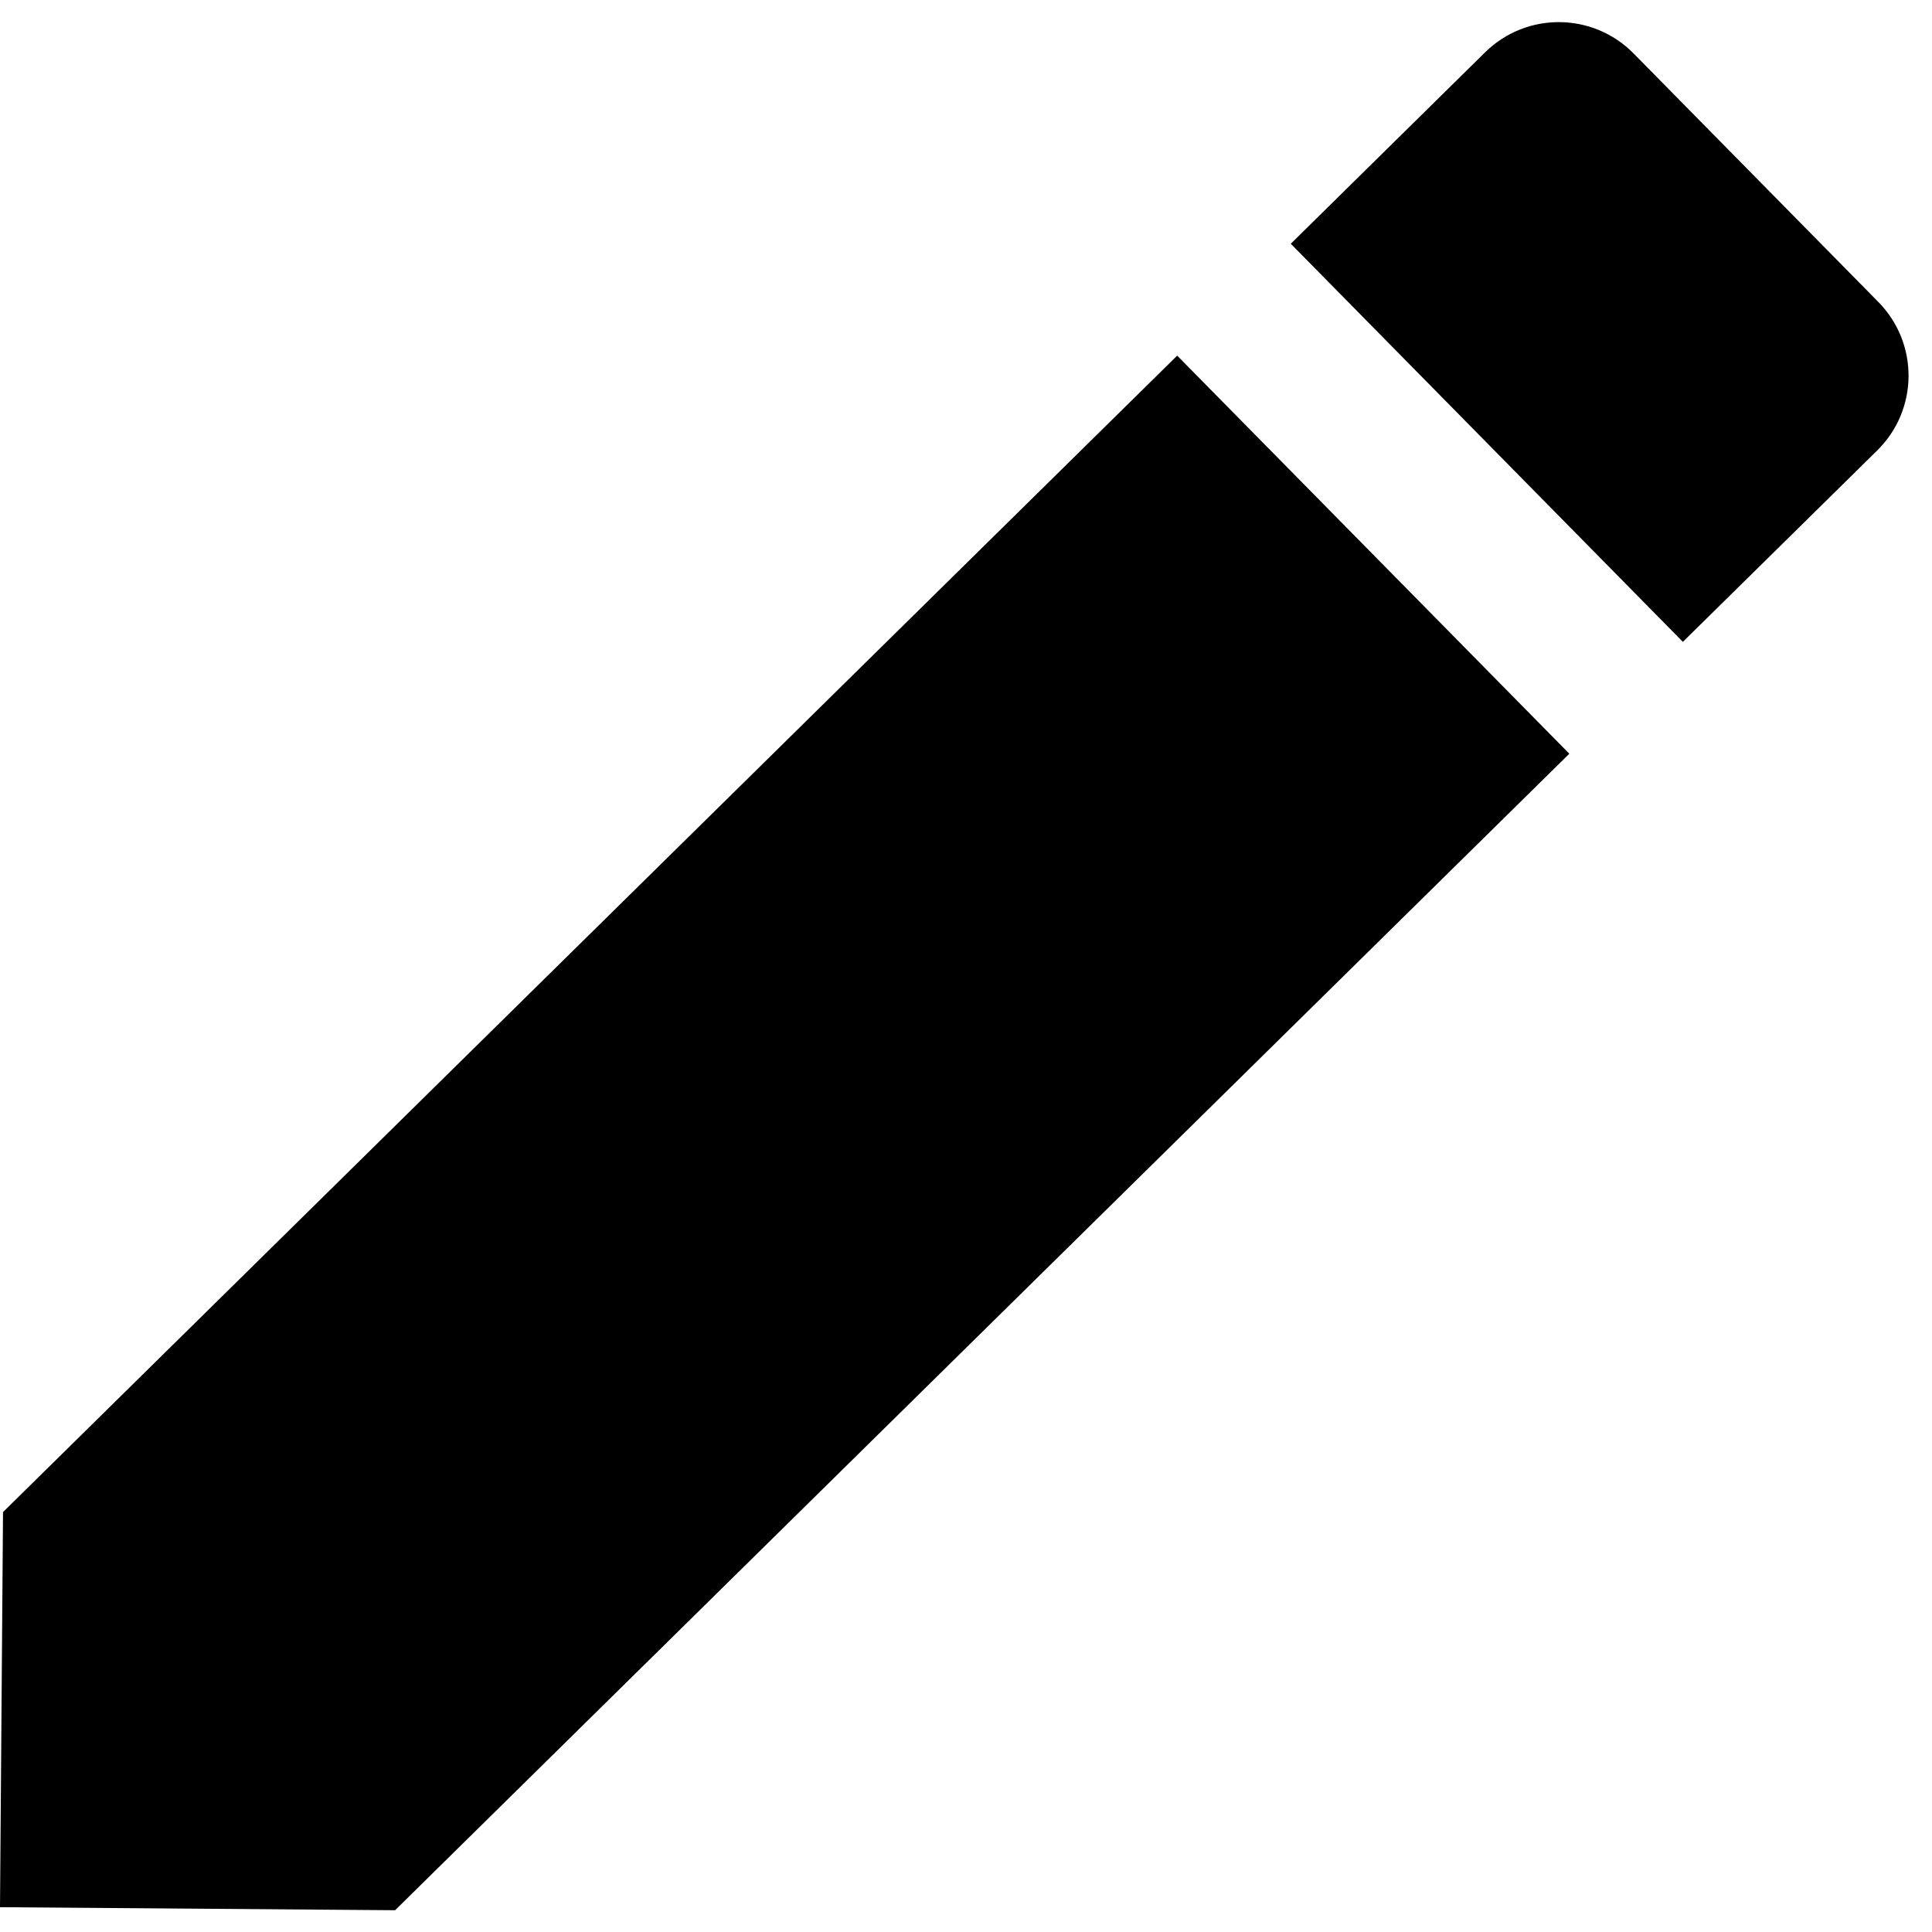
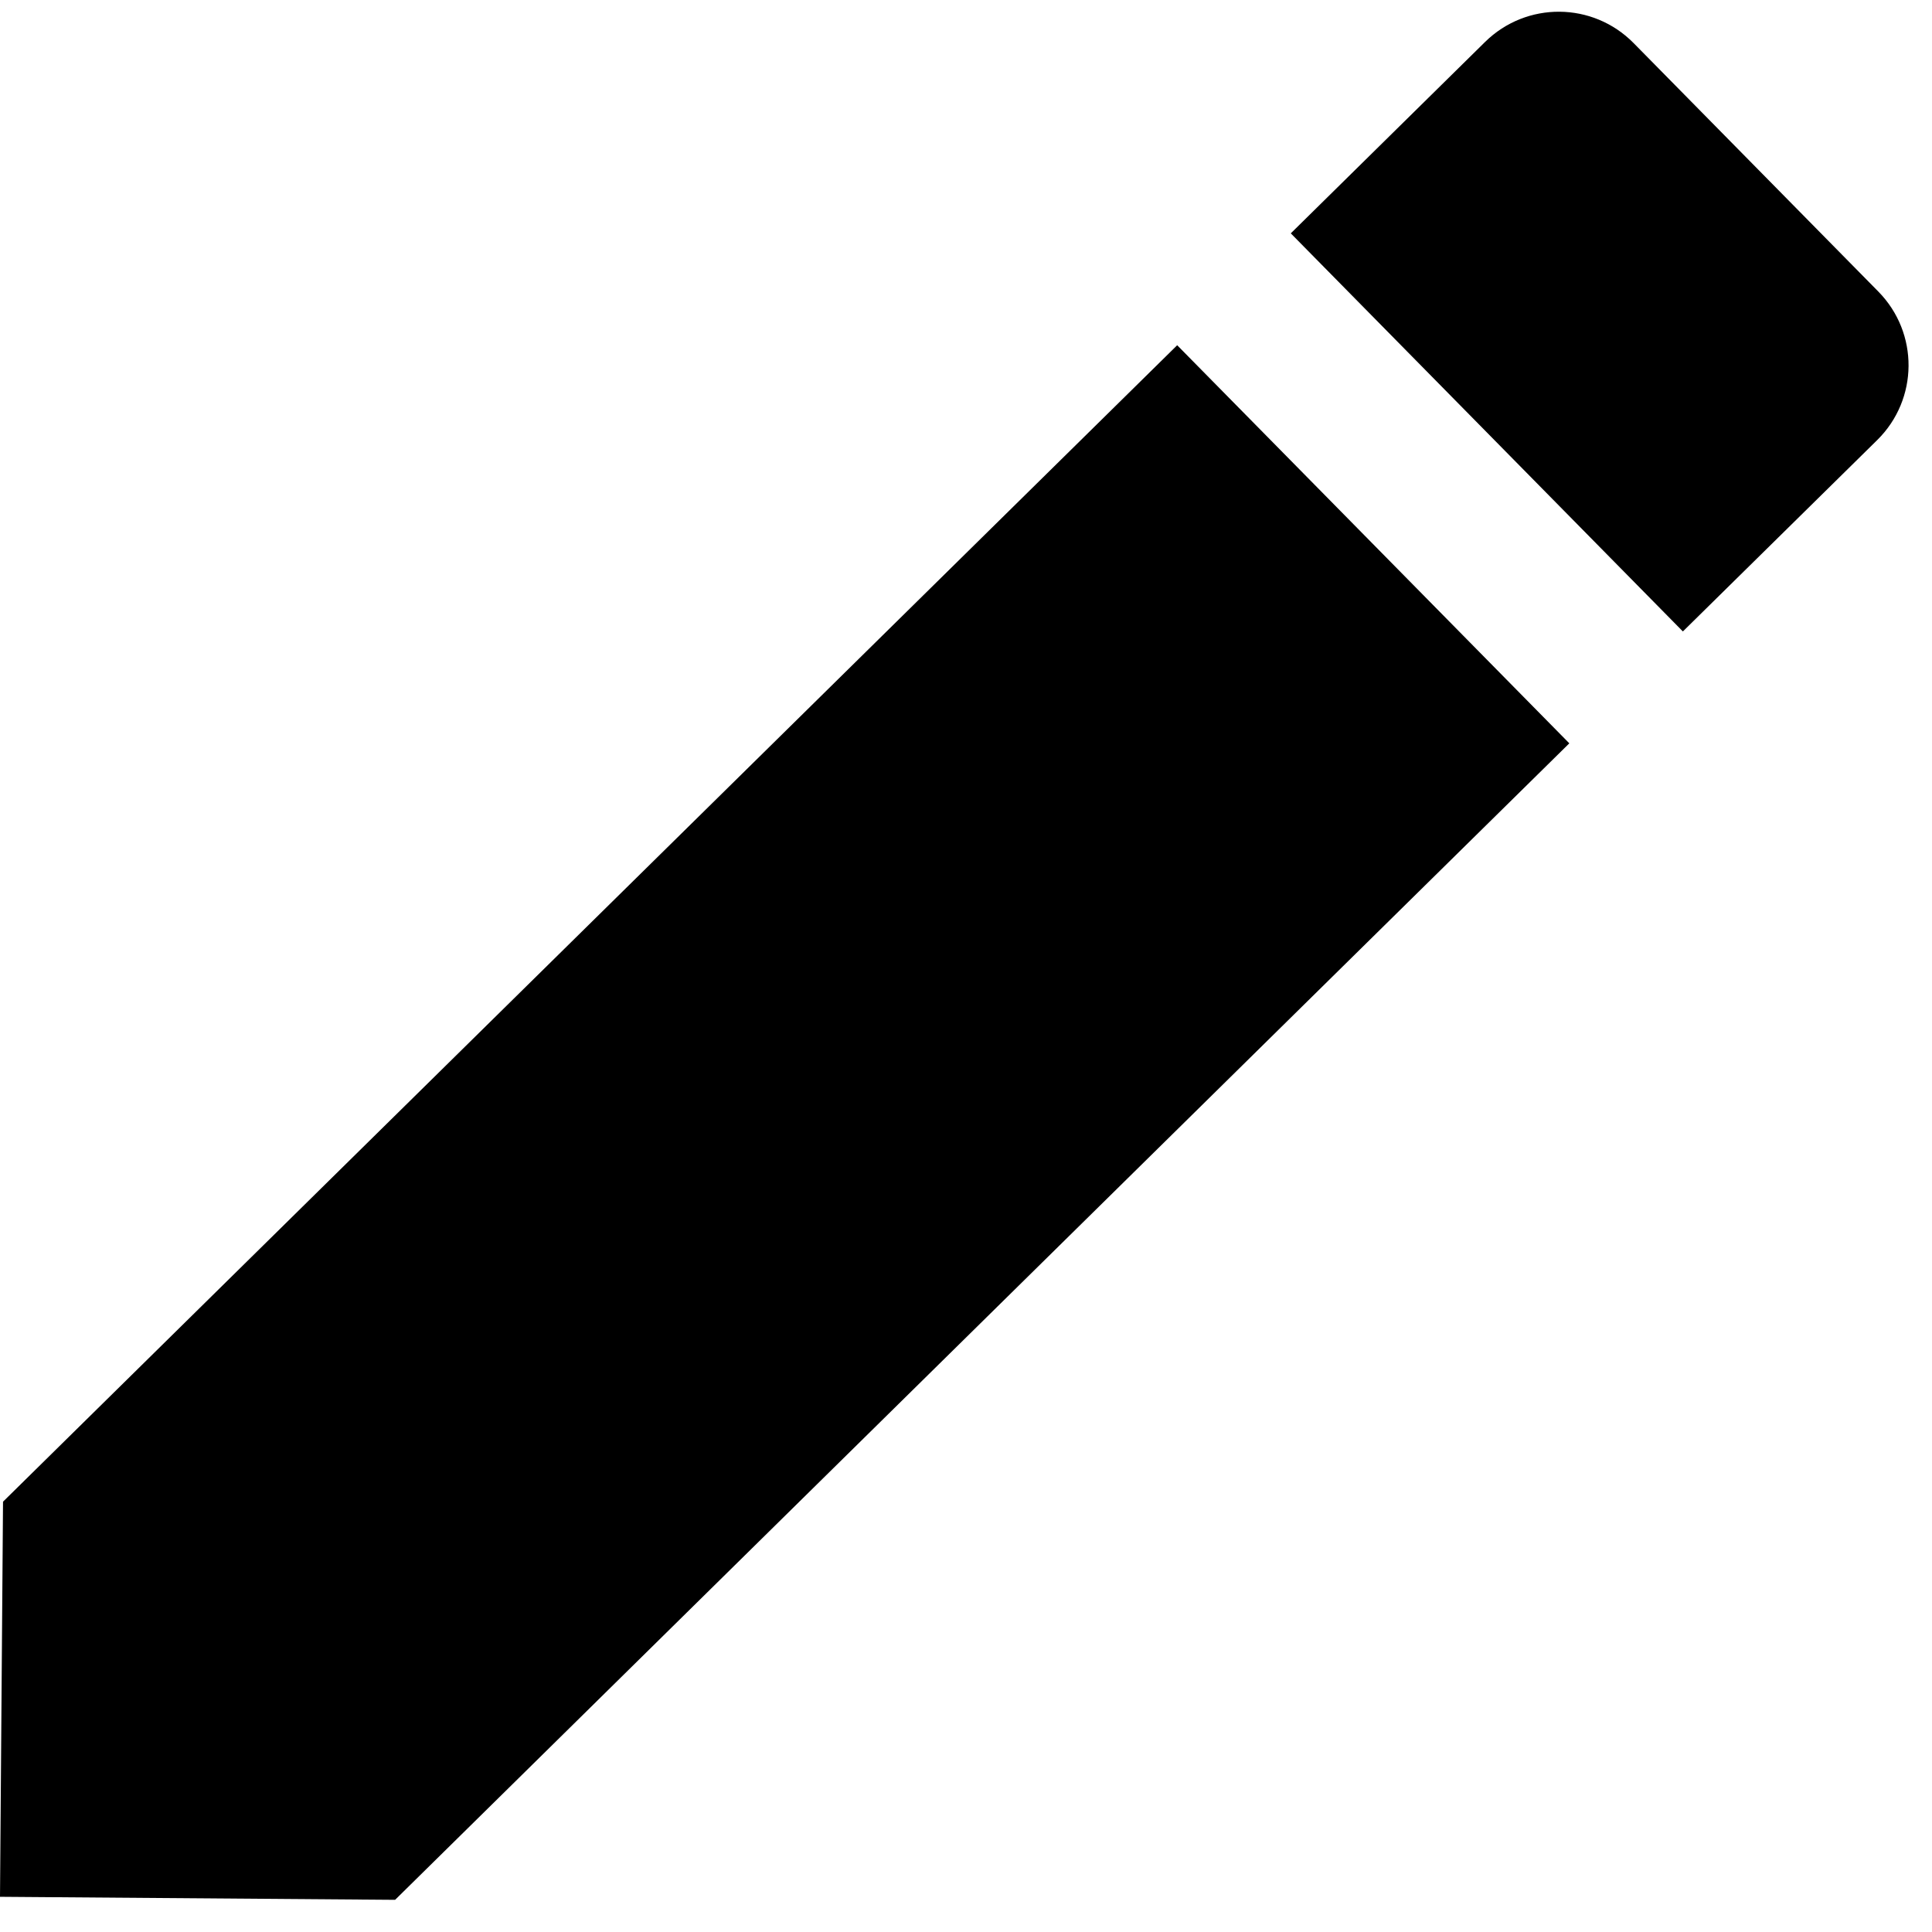
<svg xmlns="http://www.w3.org/2000/svg" width="55" height="55" viewBox="0 0 55 55" fill="none">
-   <path d="M0.086 43.046L0 54.294L11.248 54.38L44.675 21.457L33.512 10.124L0.086 43.046ZM53.439 12.825C54.618 11.664 54.632 9.774 53.471 8.595L46.506 1.523C45.345 0.345 43.455 0.33 42.276 1.491L36.746 6.939L47.908 18.272L53.439 12.825Z" fill="black" />
+   <path d="M0.086 42.75L0 53.998L11.248 54.084L44.675 21.161L33.512 9.828L0.086 42.75ZM53.439 12.529C54.618 11.368 54.632 9.478 53.471 8.299L46.506 1.227C45.345 0.049 43.455 0.034 42.276 1.195L36.746 6.643L47.908 17.976L53.439 12.529Z" fill="black" />
</svg>
